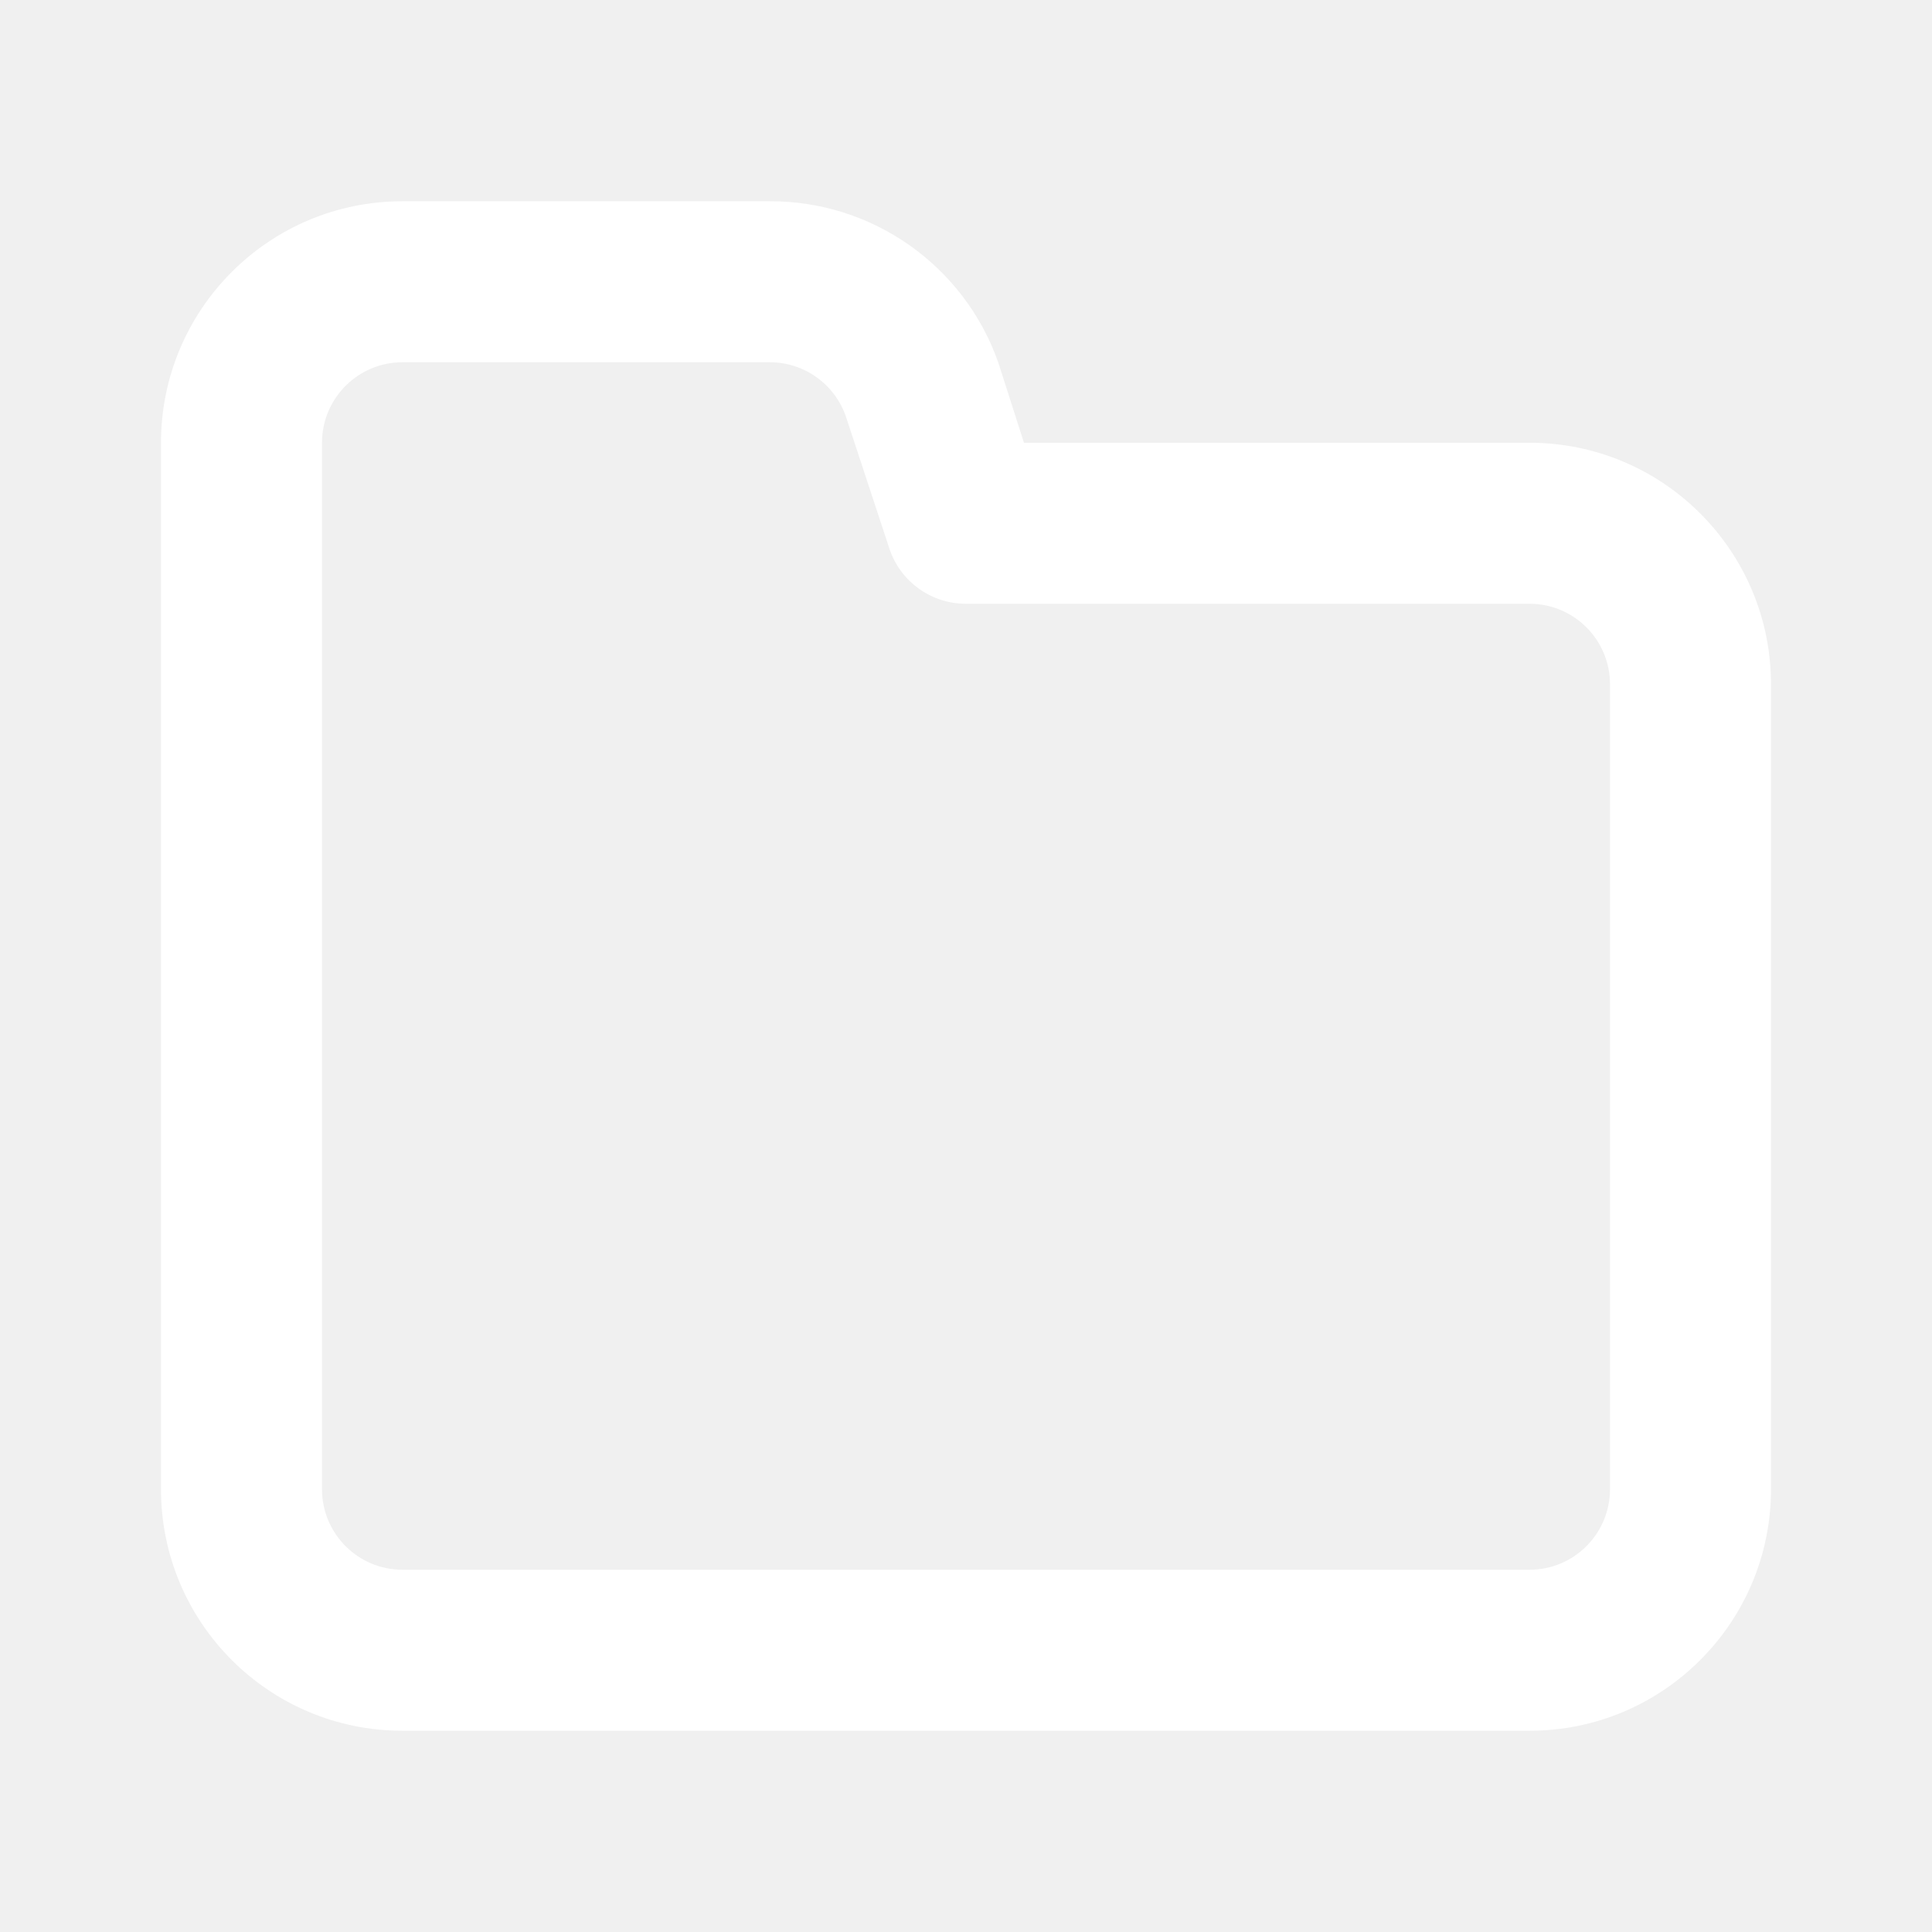
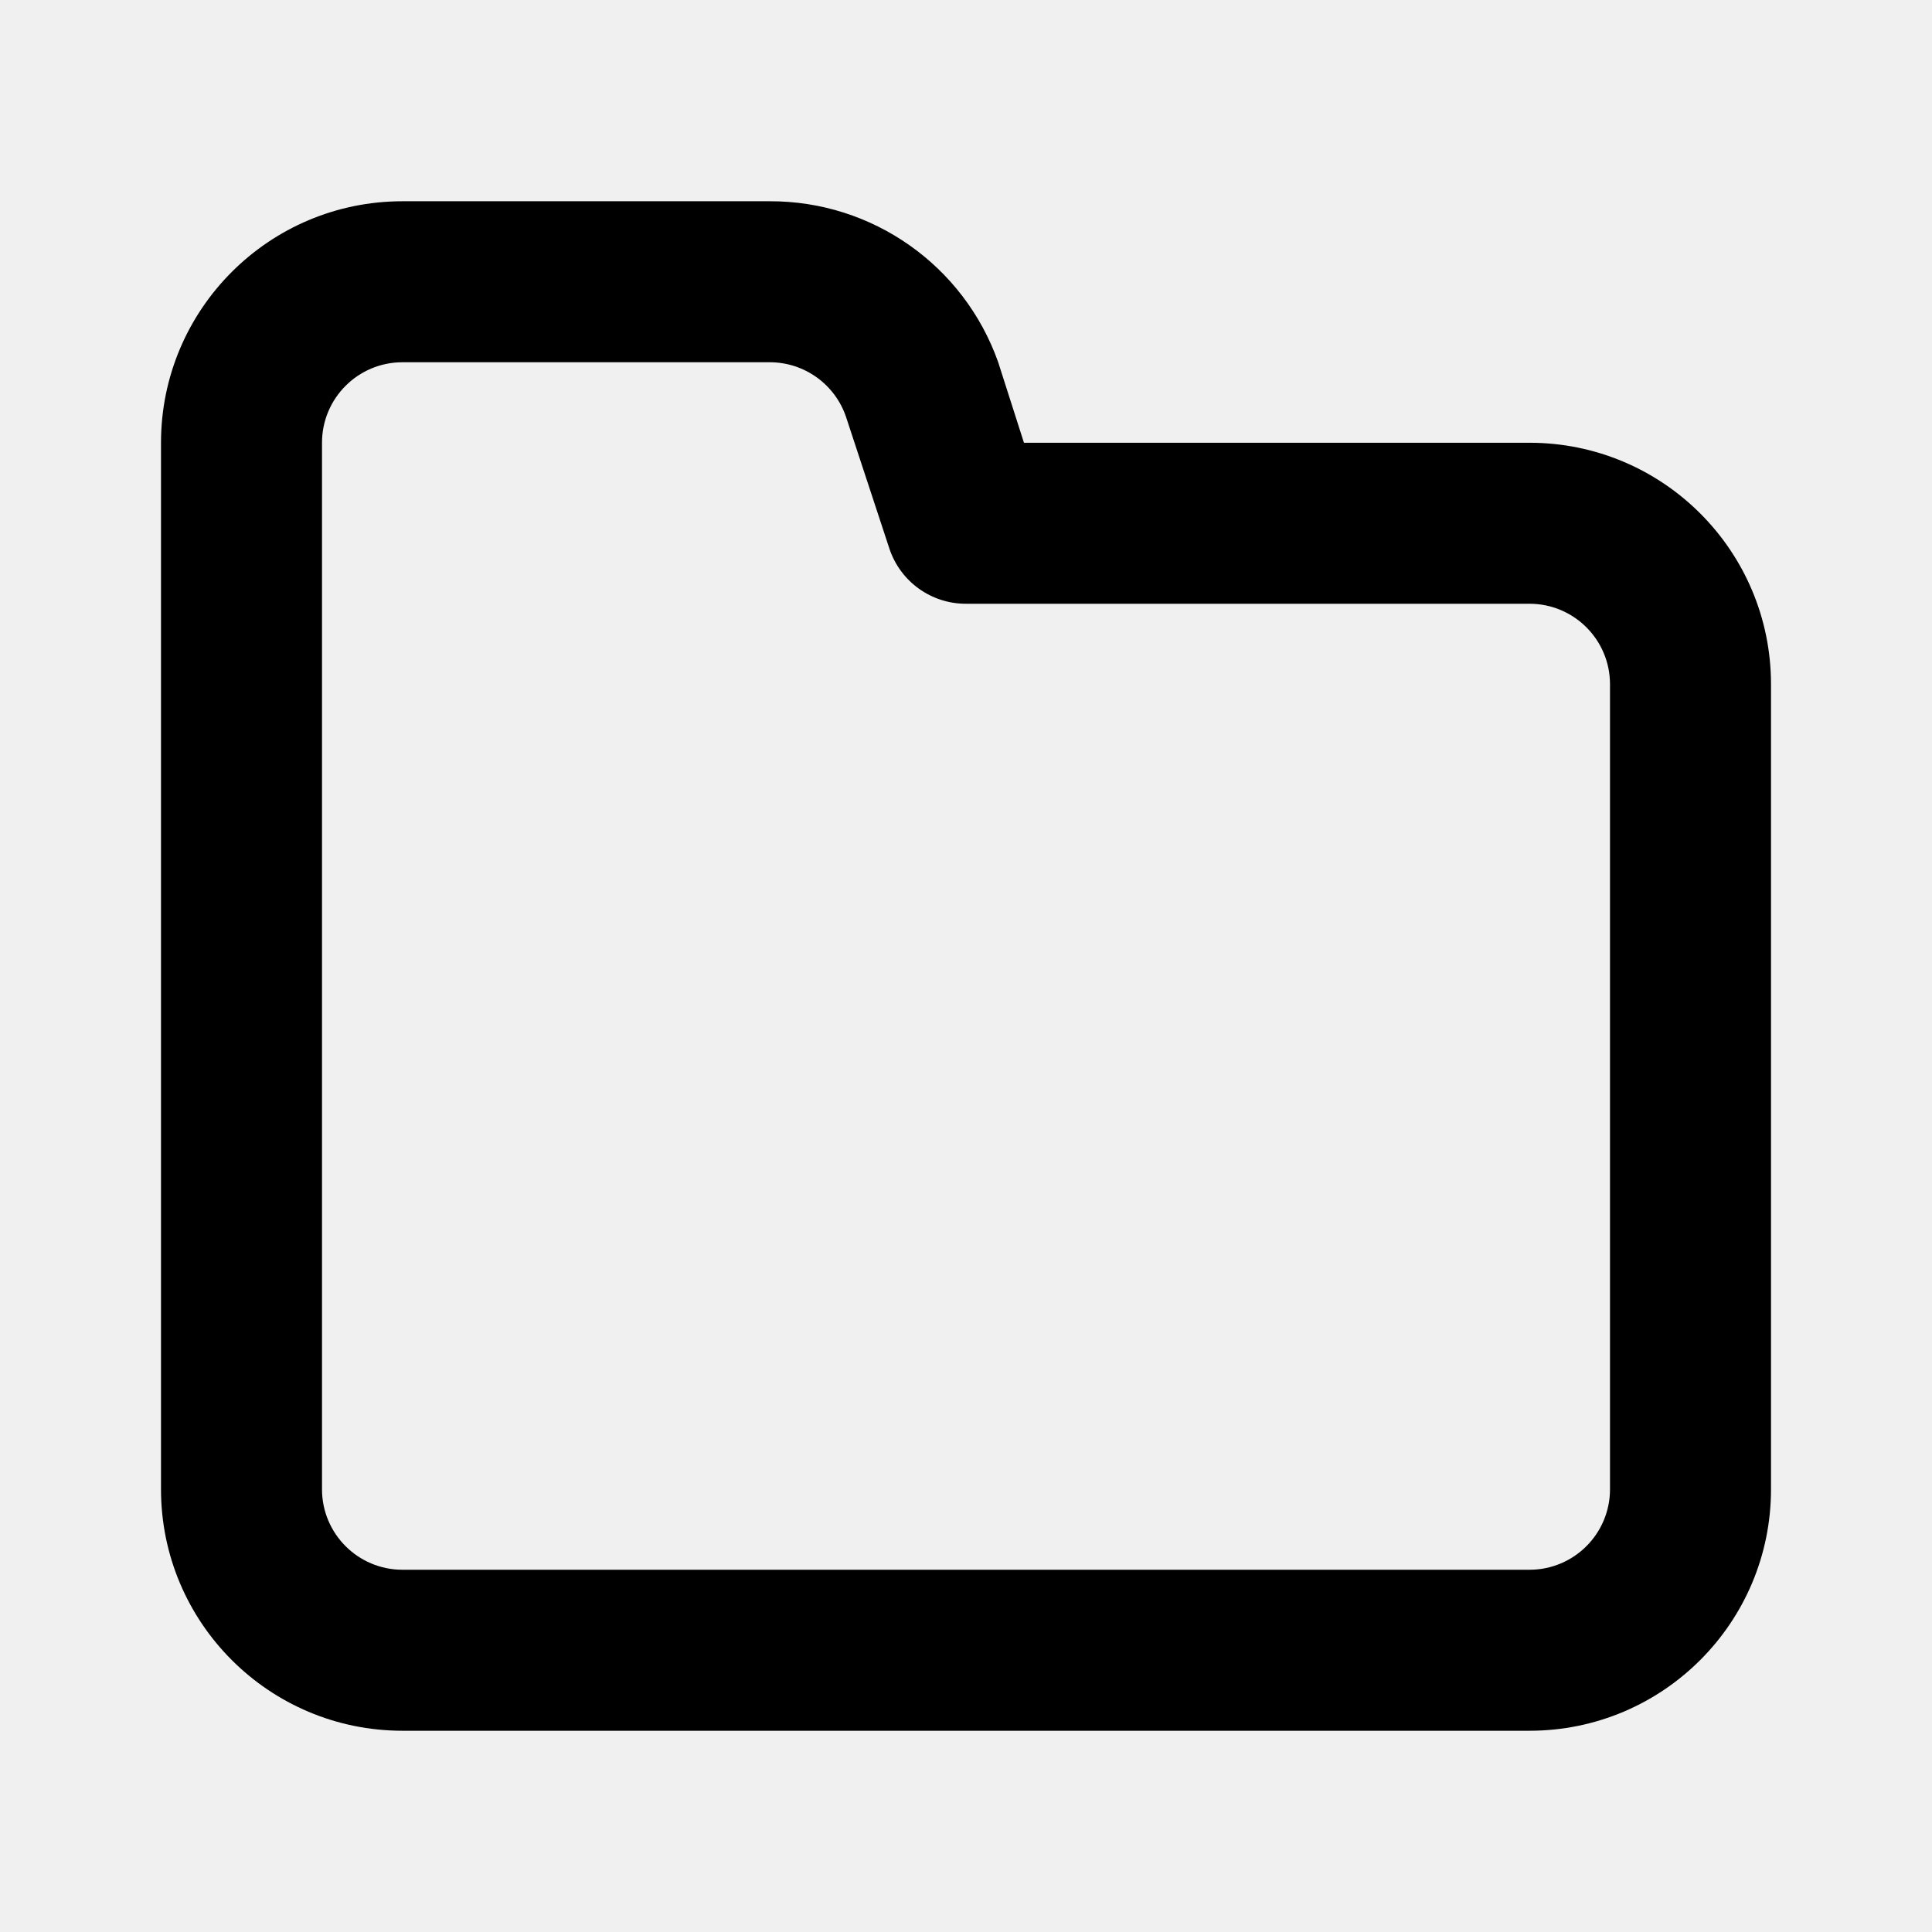
<svg xmlns="http://www.w3.org/2000/svg" viewBox="0 0 24 24">
-   <path fill="#fff" d="M19,5.5H12.72l-.32-1a3,3,0,0,0-2.84-2H5a3,3,0,0,0-3,3v13a3,3,0,0,0,3,3H19a3,3,0,0,0,3-3V8.5A3,3,0,0,0,19,5.5Zm1,13a1,1,0,0,1-1,1H5a1,1,0,0,1-1-1V5.5a1,1,0,0,1,1-1H9.56a1,1,0,0,1,.95.68l.54,1.64A1,1,0,0,0,12,7.5h7a1,1,0,0,1,1,1Z" />
+   <path fill="black" d="M19,5.5H12.72l-.32-1a3,3,0,0,0-2.84-2H5a3,3,0,0,0-3,3v13a3,3,0,0,0,3,3H19a3,3,0,0,0,3-3V8.5A3,3,0,0,0,19,5.5Zm1,13a1,1,0,0,1-1,1H5a1,1,0,0,1-1-1V5.5a1,1,0,0,1,1-1H9.56a1,1,0,0,1,.95.68l.54,1.64A1,1,0,0,0,12,7.5h7a1,1,0,0,1,1,1Z" />
</svg>
